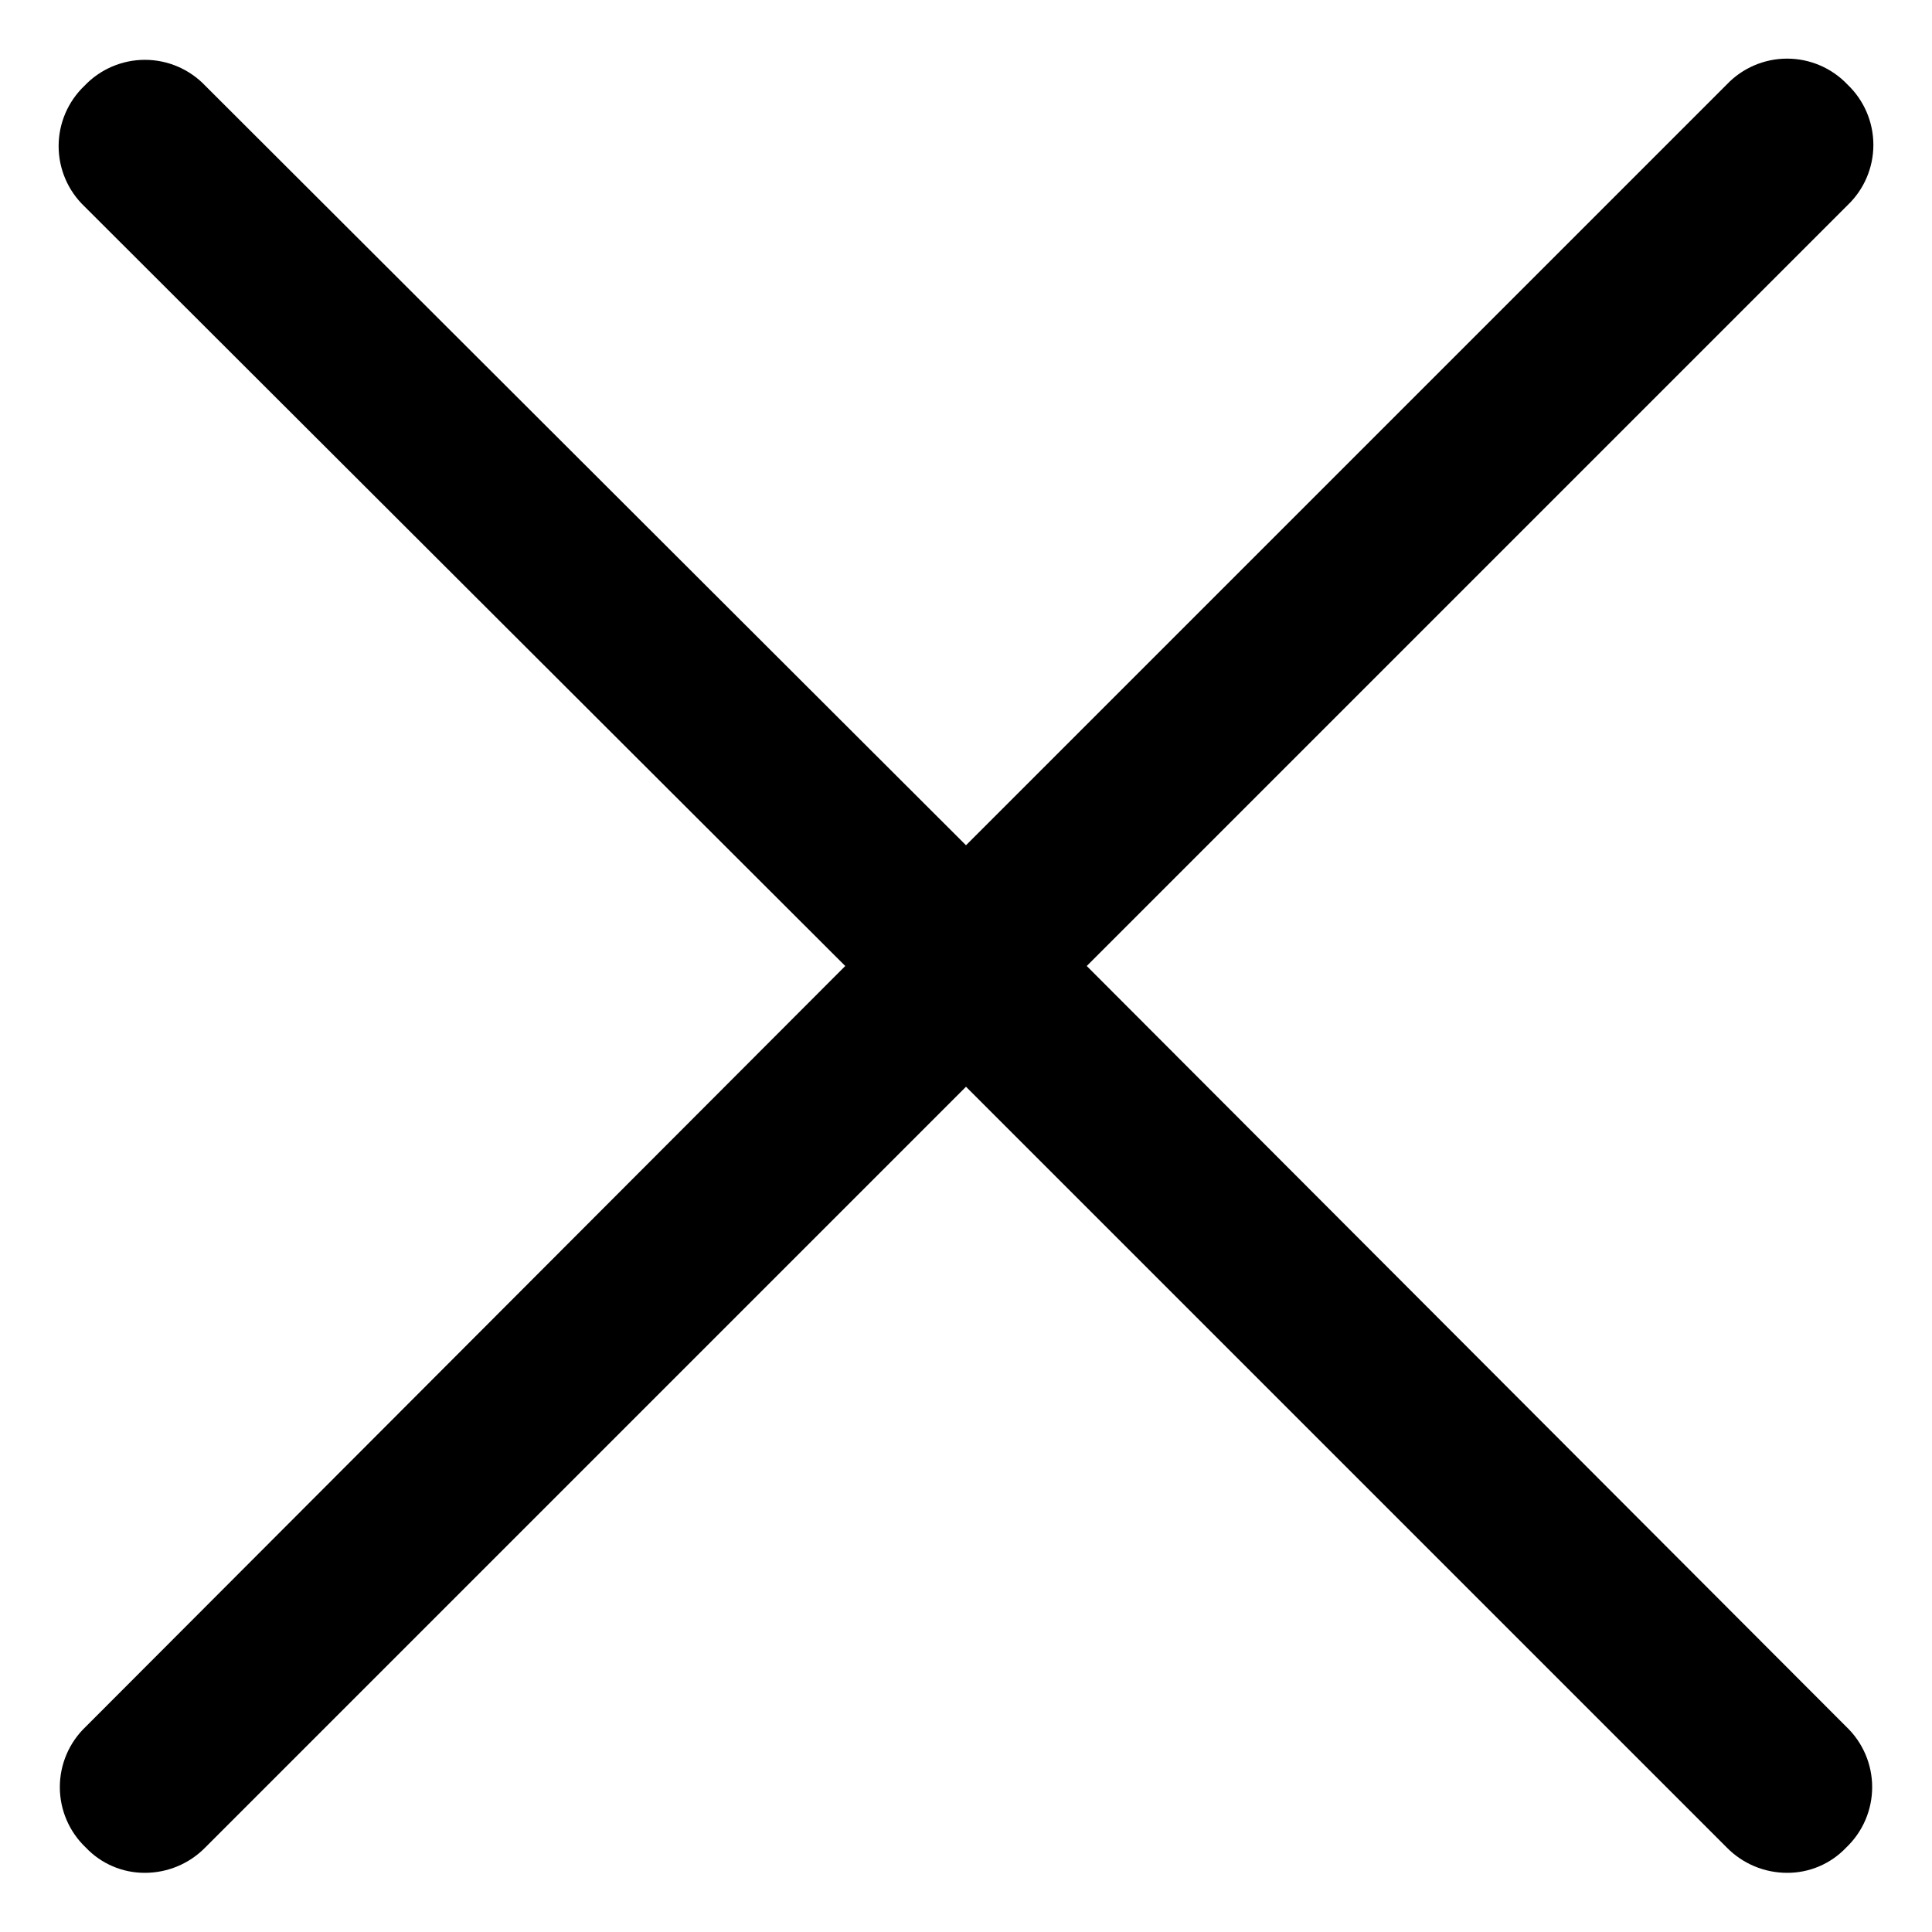
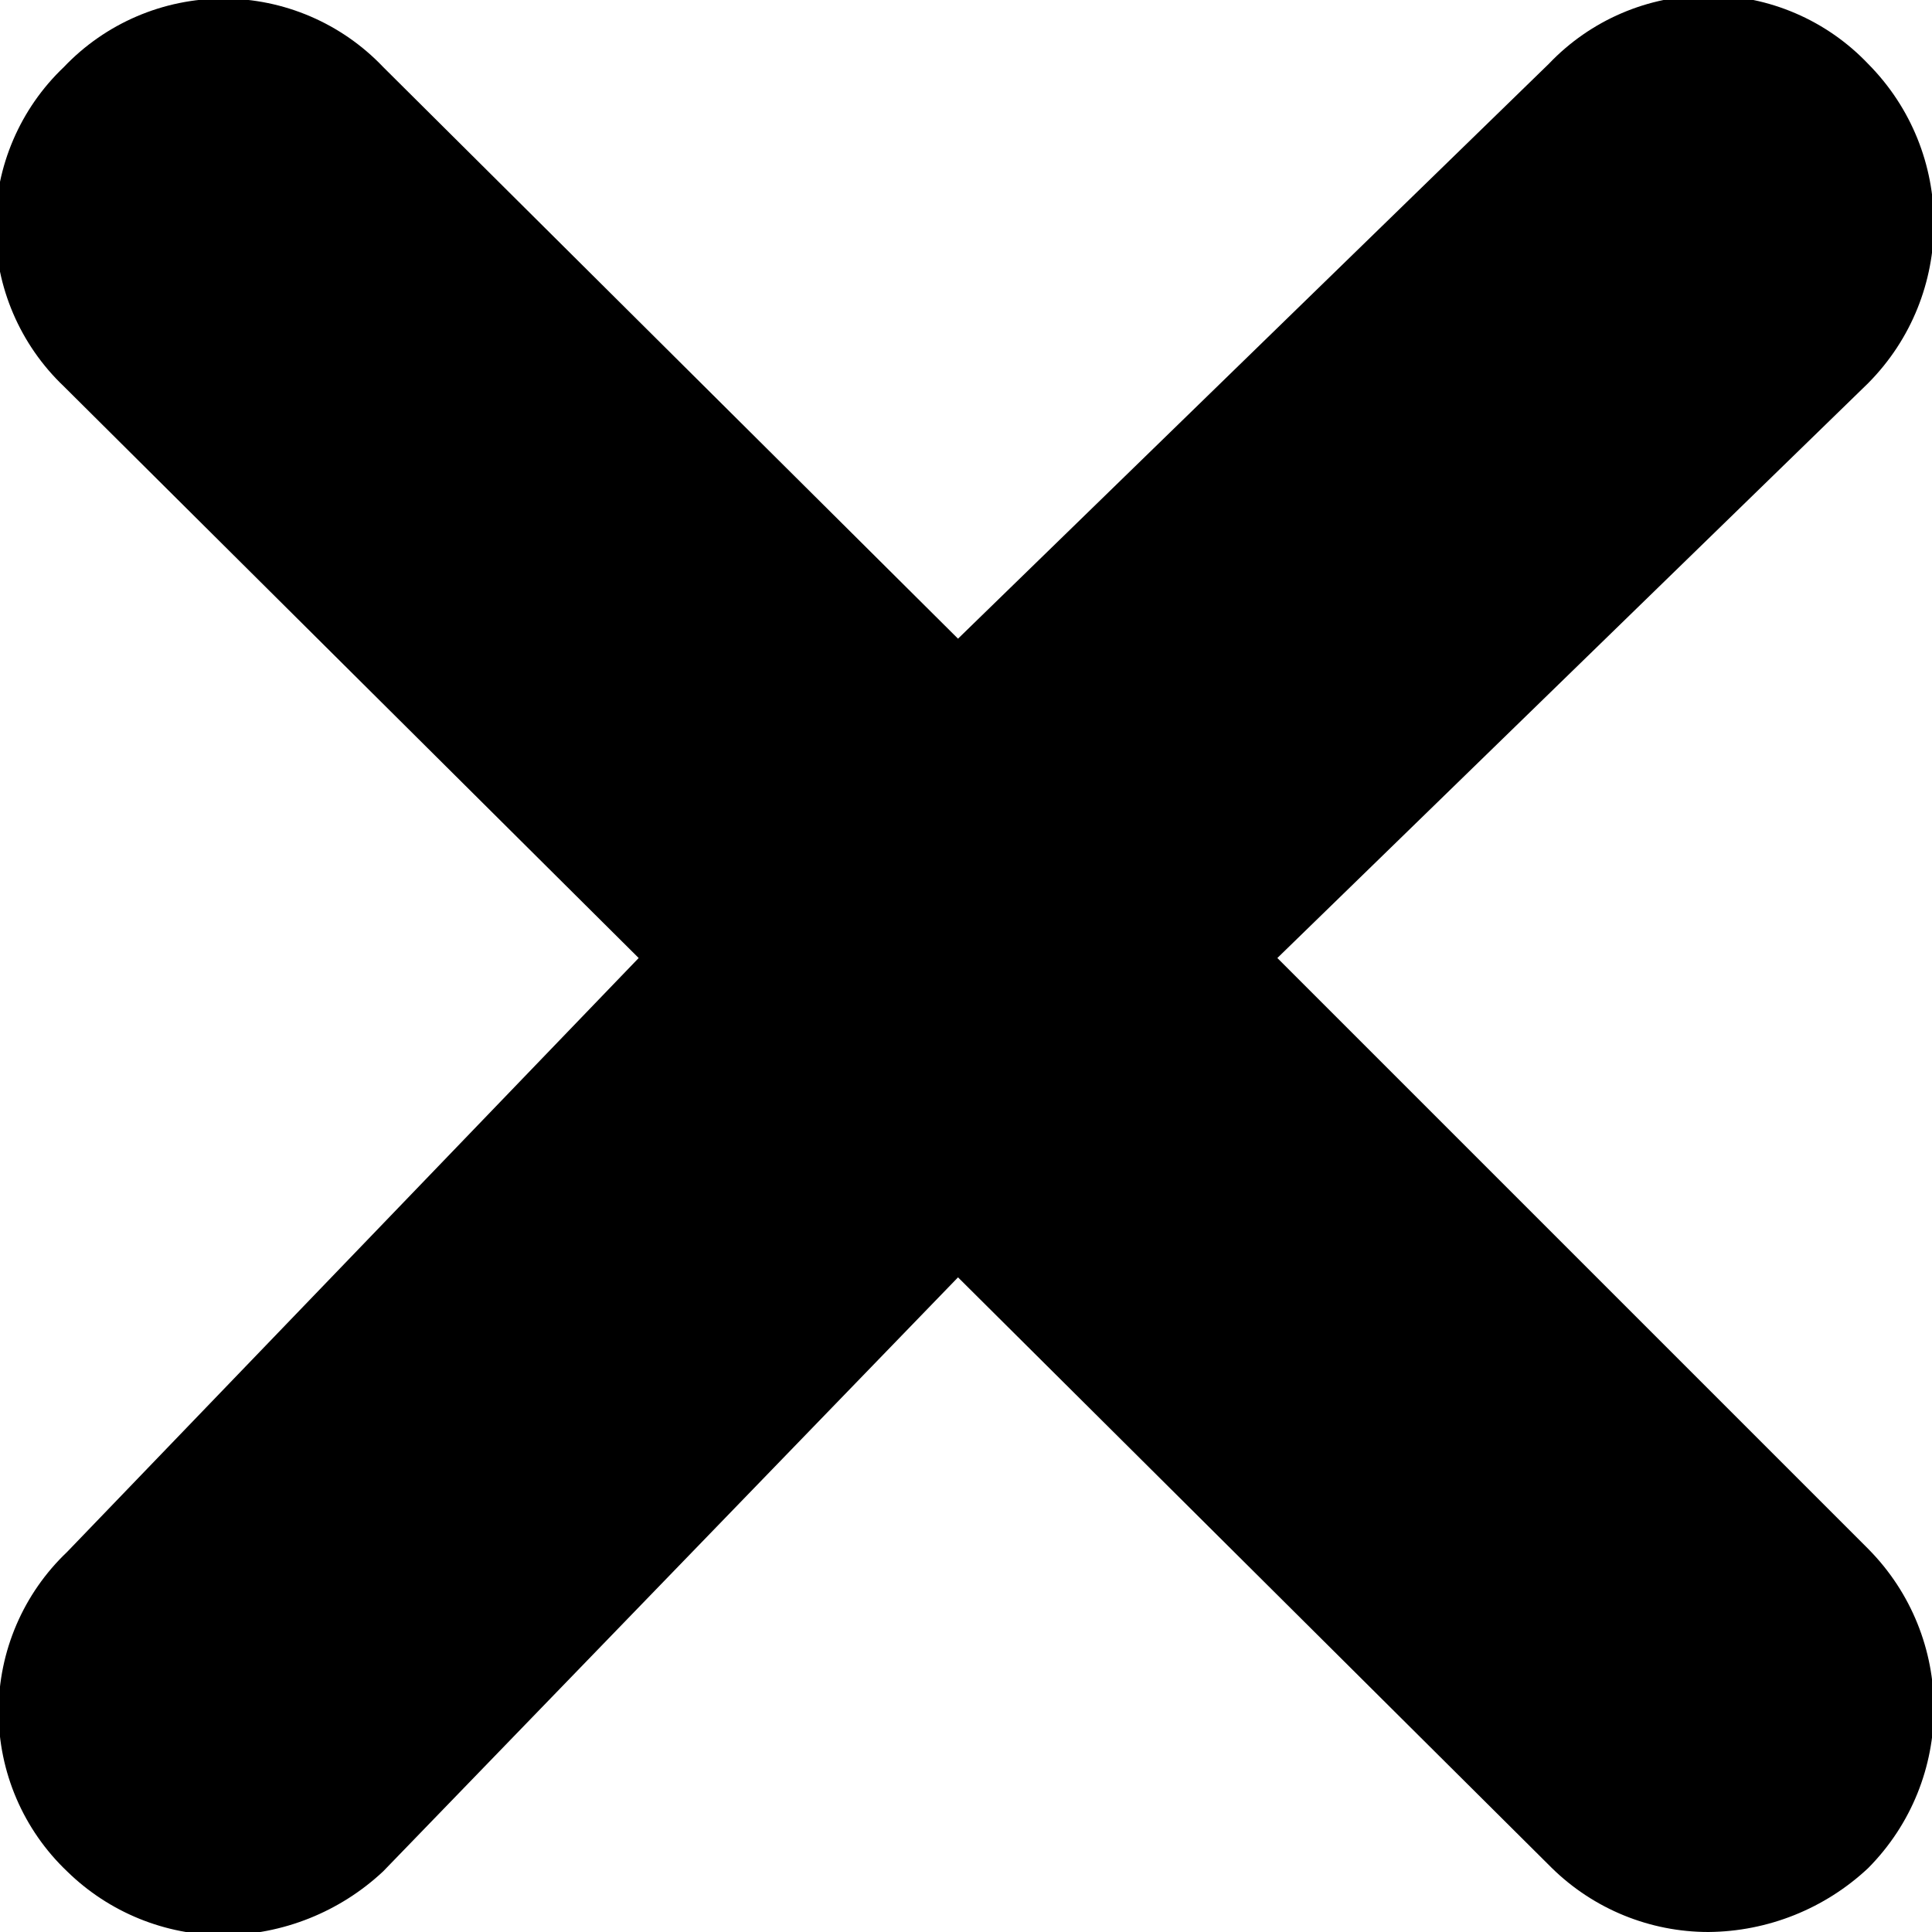
- <svg xmlns="http://www.w3.org/2000/svg" id="Layer_2" data-name="Layer 2" viewBox="0 0 16 16">
-   <path d="M9,8l6.3-6.3a.69.69,0,0,0,0-1,.69.69,0,0,0-1,0L8,7,1.7.71a.69.69,0,0,0-1,0,.69.69,0,0,0,0,1L7,8,.71,14.3a.69.69,0,0,0,0,1,.67.67,0,0,0,.49.21.7.7,0,0,0,.5-.21L8,9l6.3,6.3a.7.7,0,0,0,.5.21.67.67,0,0,0,.49-.21.69.69,0,0,0,0-1Z" />
+ <svg xmlns="http://www.w3.org/2000/svg" viewBox="0 0 6.05 6.05">
+   <g id="Layer_2" data-name="Layer 2">
+     <g id="Layer_2-2" data-name="Layer 2">
+       <path d="M4,3,5.85,1.2a.71.71,0,0,0,0-1,.69.69,0,0,0-1,0L3,2,1.2.21a.69.69,0,0,0-1,0,.69.69,0,0,0,0,1L2,3,.21,4.86a.69.69,0,0,0,0,1,.7.7,0,0,0,.49.2.74.74,0,0,0,.5-.2L3,4,4.86,5.85a.7.7,0,0,0,.49.2.74.74,0,0,0,.5-.2.71.71,0,0,0,0-1Z" />
+     </g>
+   </g>
</svg>
